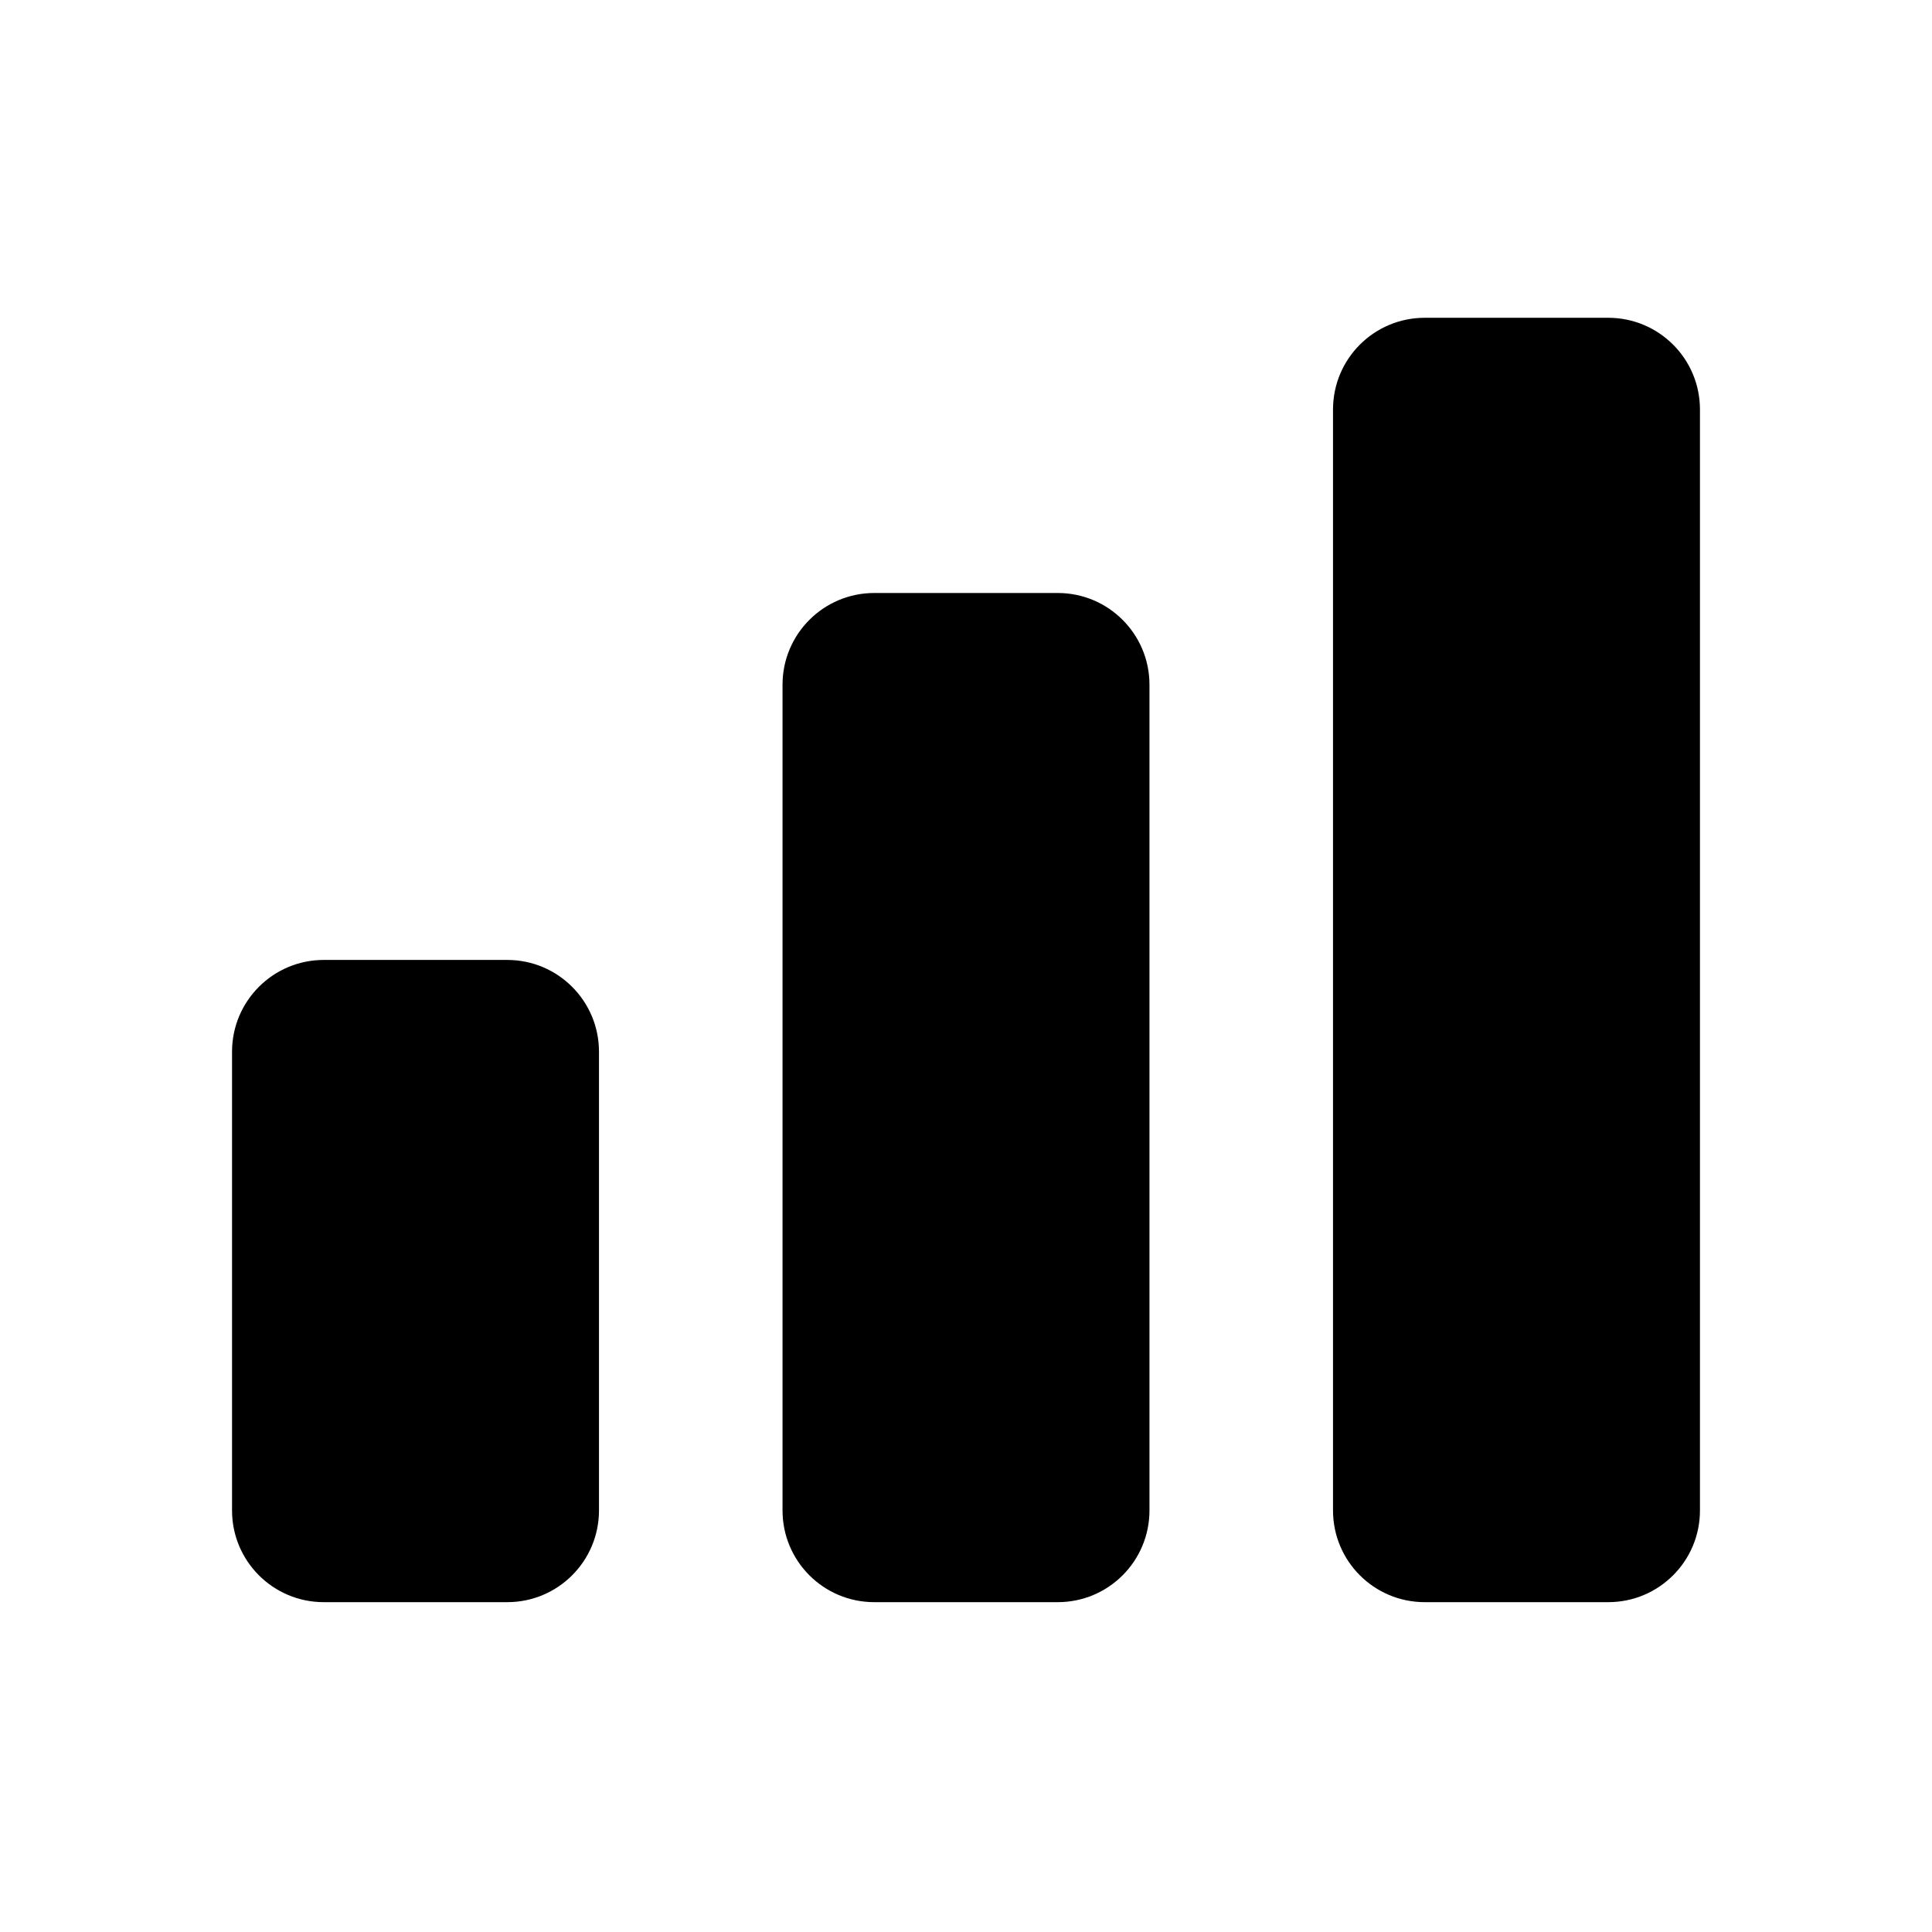
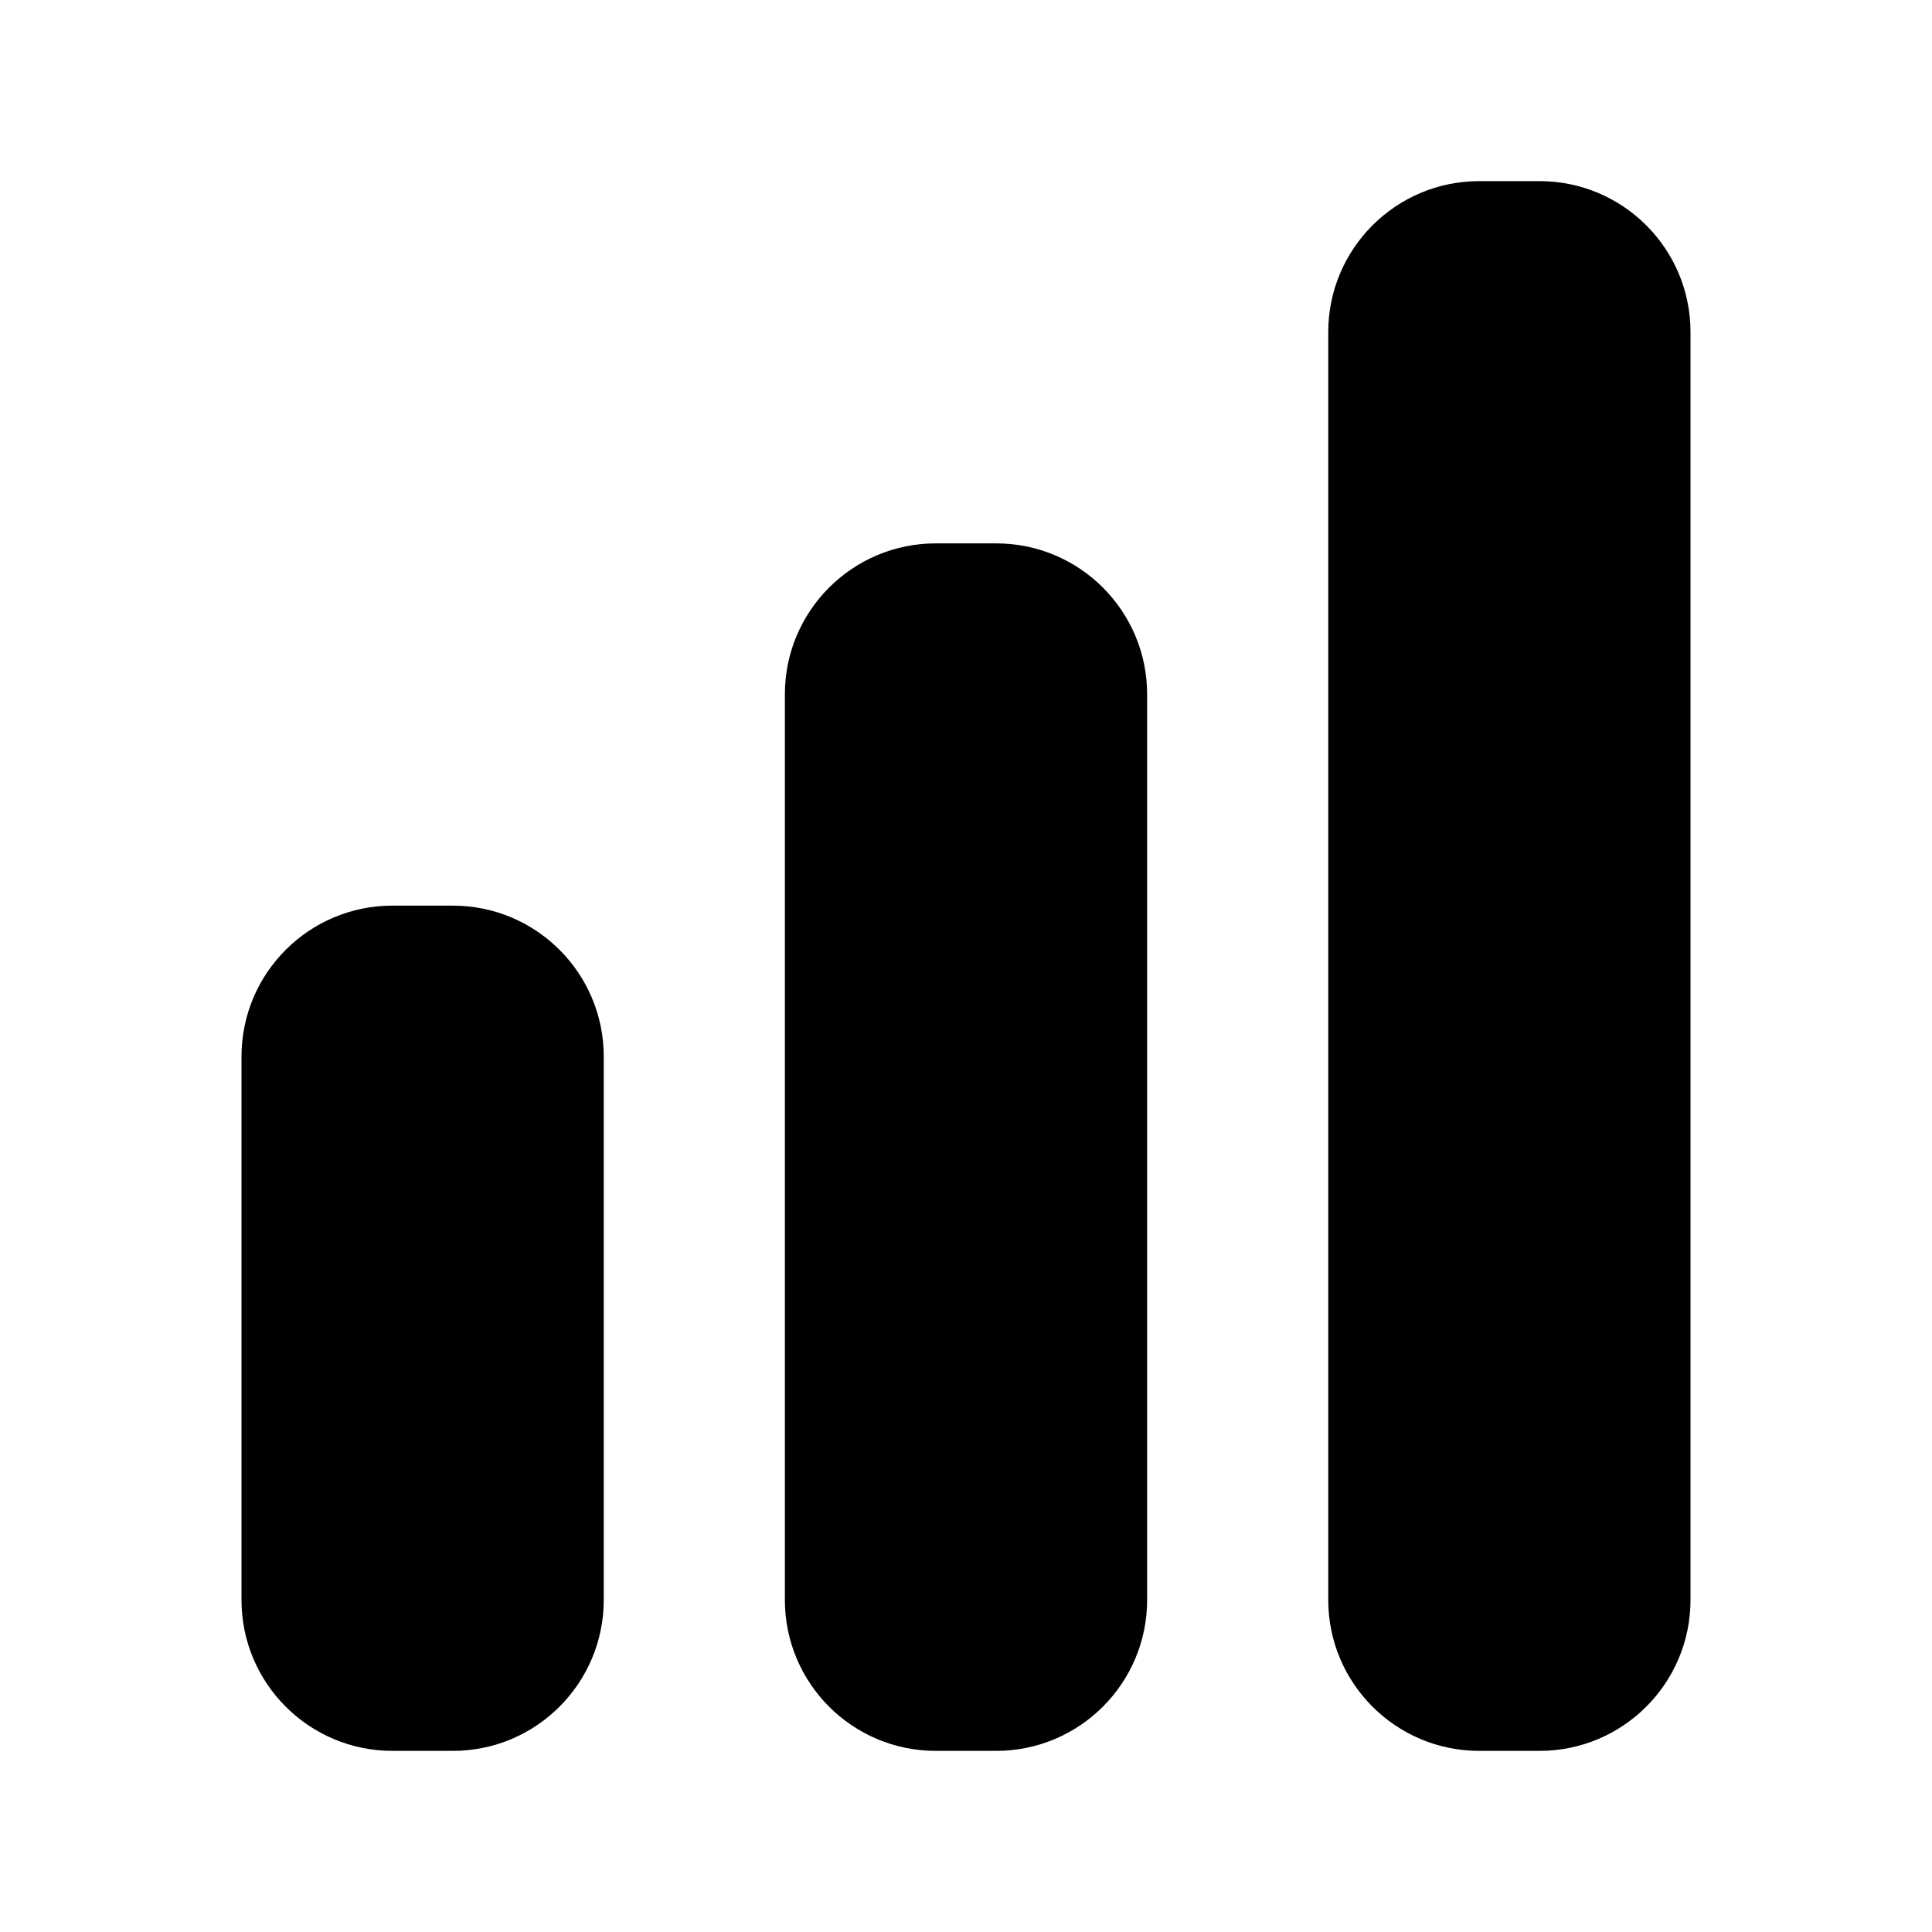
- <svg xmlns="http://www.w3.org/2000/svg" width="29" height="29" viewBox="0 0 29 29" fill="none">
-   <path d="M3.483 15.787C3.483 15.026 4.099 14.409 4.86 14.409H7.614C8.375 14.409 8.991 15.026 8.991 15.787V22.672C8.991 23.433 8.375 24.049 7.614 24.049H4.86C4.099 24.049 3.483 23.433 3.483 22.672V15.787Z" fill="currentColor" />
-   <path d="M11.746 10.278C11.746 9.518 12.362 8.901 13.123 8.901H15.877C16.638 8.901 17.254 9.518 17.254 10.278V22.672C17.254 23.433 16.638 24.049 15.877 24.049H13.123C12.362 24.049 11.746 23.433 11.746 22.672V10.278Z" fill="currentColor" />
-   <path d="M20.009 6.147C20.009 5.386 20.625 4.77 21.386 4.77H24.14C24.901 4.77 25.517 5.386 25.517 6.147V22.672C25.517 23.433 24.901 24.049 24.14 24.049H21.386C20.625 24.049 20.009 23.433 20.009 22.672V6.147Z" fill="currentColor" />
+ <svg xmlns="http://www.w3.org/2000/svg" viewBox="0 0 24 24" fill="currentColor" class="size-6">
+   <path d="M18.375 2.25c-1.035 0-1.875.84-1.875 1.875v15.75c0 1.035.84 1.875 1.875 1.875h.75c1.035 0 1.875-.84 1.875-1.875V4.125c0-1.036-.84-1.875-1.875-1.875h-.75ZM9.75 8.625c0-1.036.84-1.875 1.875-1.875h.75c1.036 0 1.875.84 1.875 1.875v11.25c0 1.035-.84 1.875-1.875 1.875h-.75a1.875 1.875 0 0 1-1.875-1.875V8.625ZM3 13.125c0-1.036.84-1.875 1.875-1.875h.75c1.036 0 1.875.84 1.875 1.875v6.75c0 1.035-.84 1.875-1.875 1.875h-.75A1.875 1.875 0 0 1 3 19.875v-6.75Z" />
</svg>
